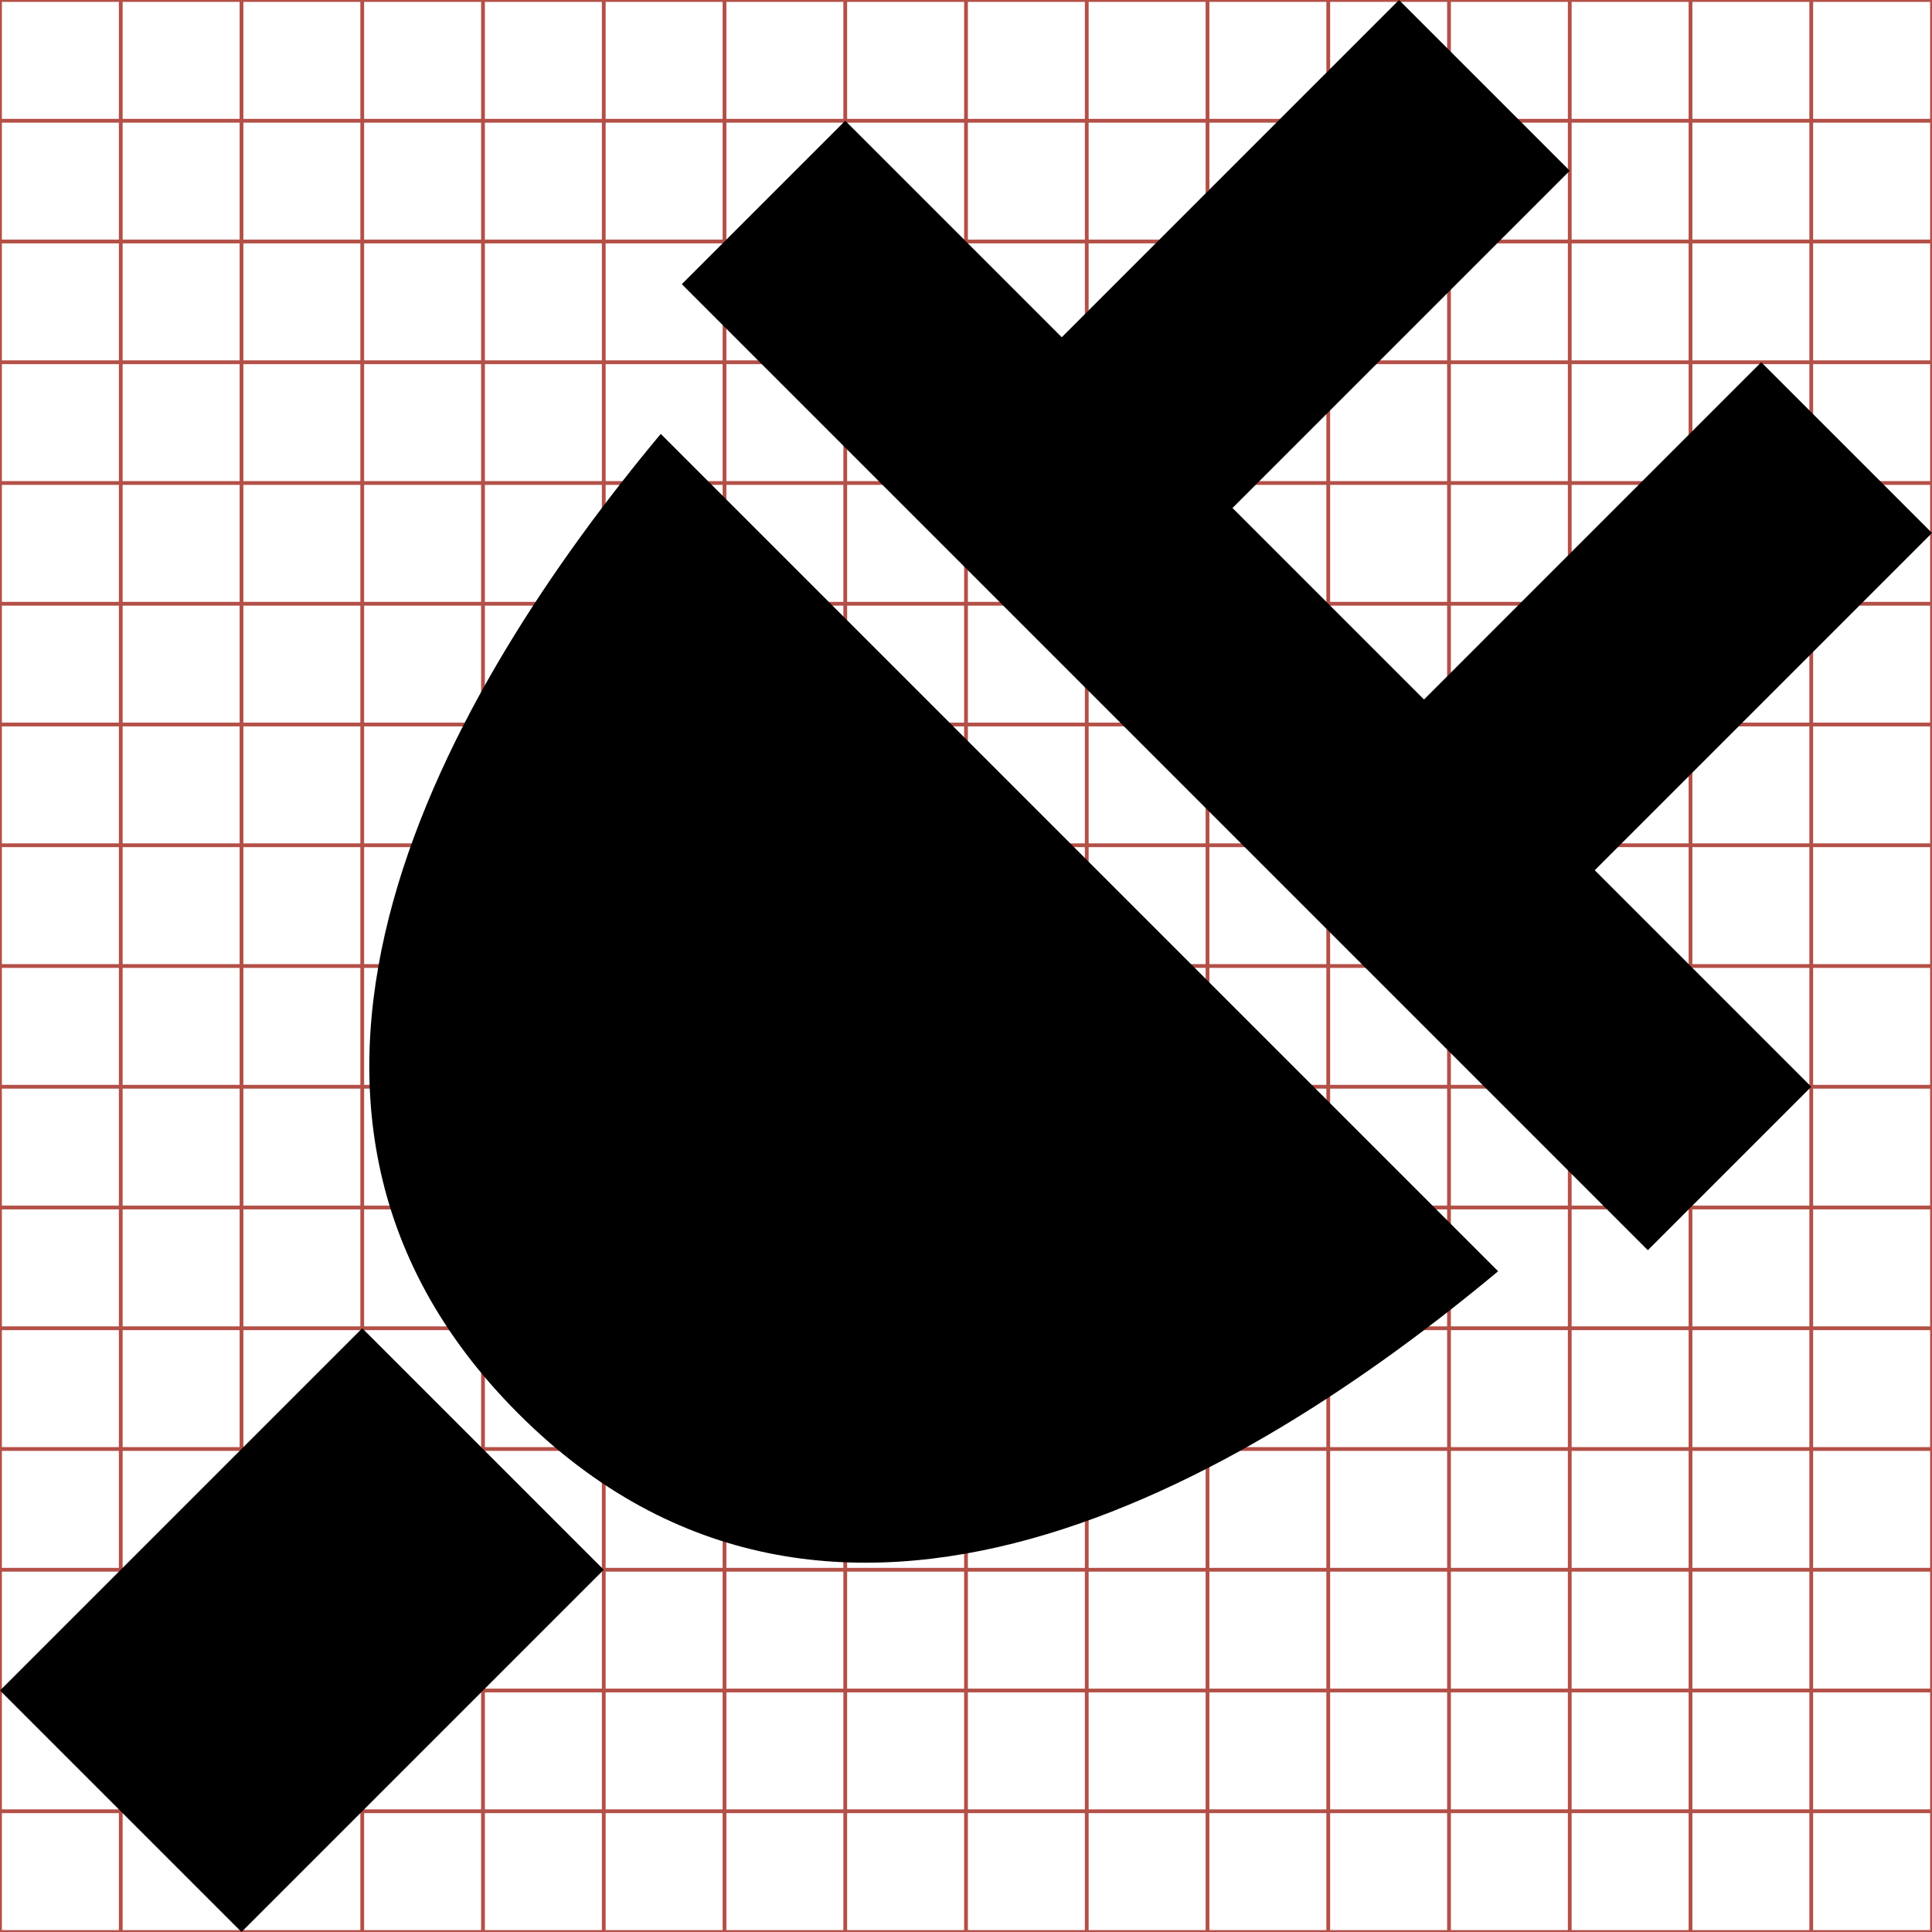
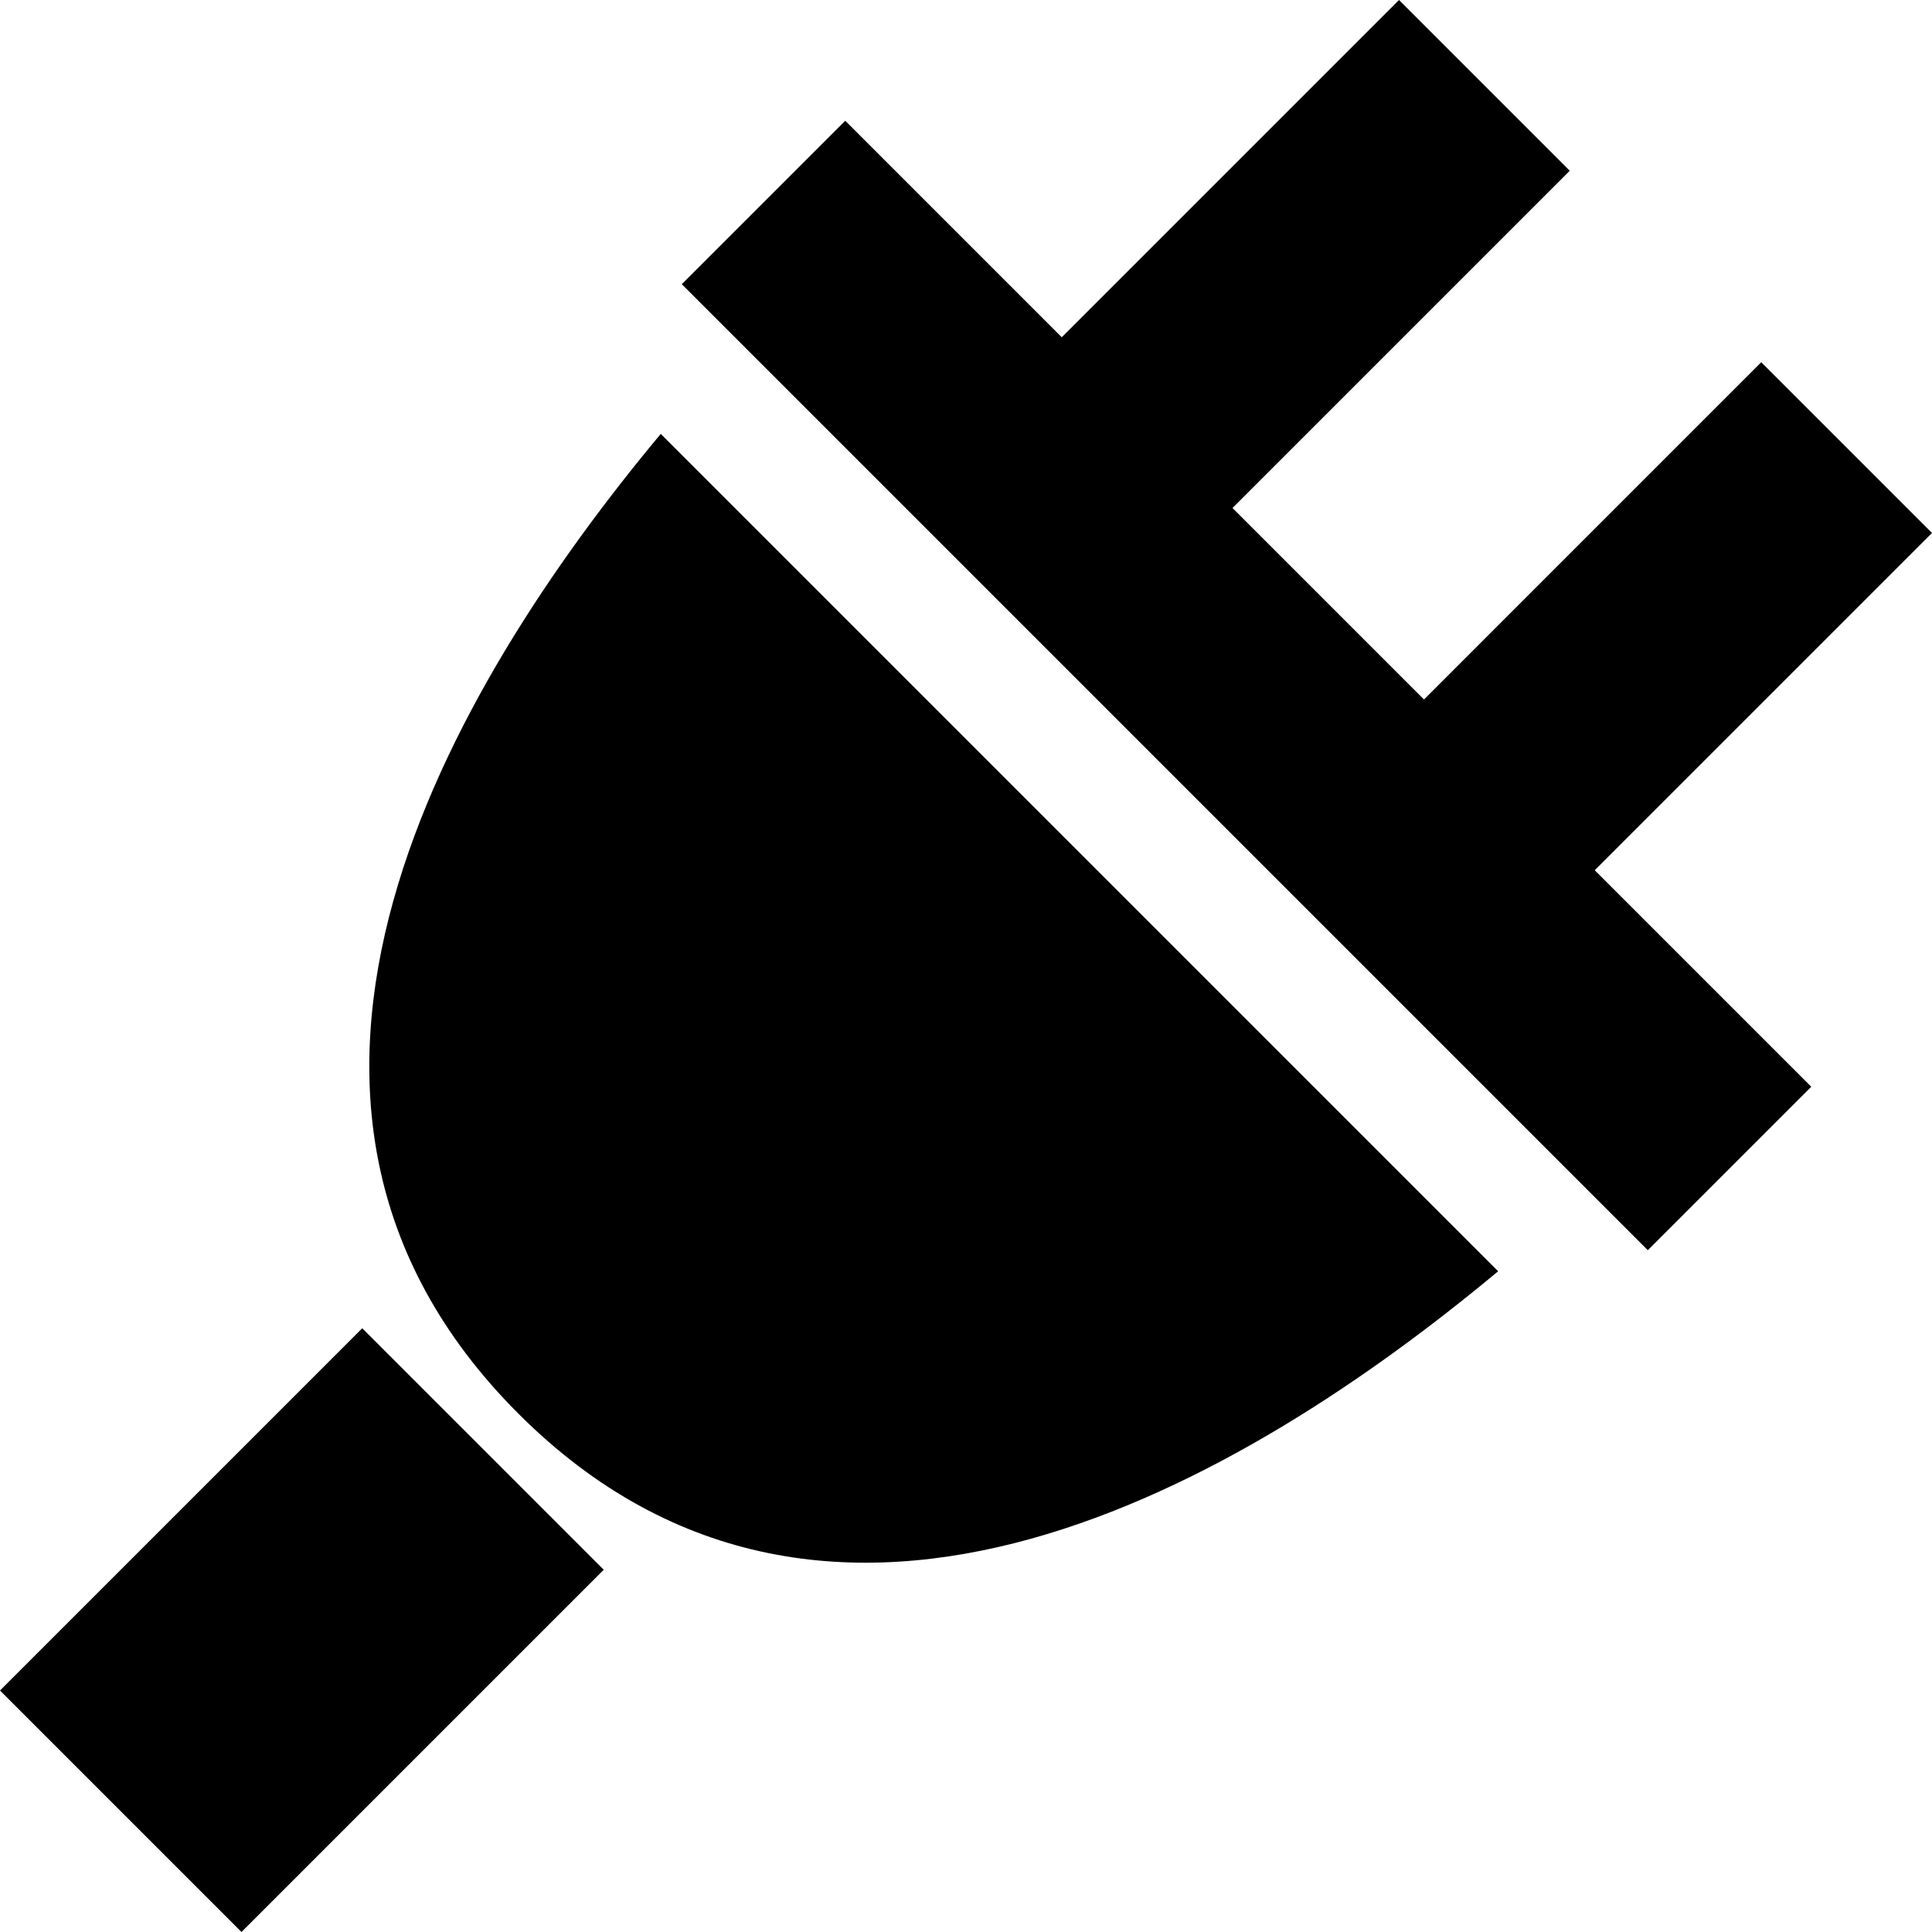
<svg xmlns="http://www.w3.org/2000/svg" width="512" height="512" viewBox="0 0 512 512" fill="#000000">
-   <g class="svgGrid" id="svgGrid">
-     <line stroke-width="1" stroke="#B35047" x1="32" x2="32" y1="0" y2="512" />
-     <line stroke-width="1" stroke="#B35047" x1="64" x2="64" y1="0" y2="512" />
-     <line stroke-width="1" stroke="#B35047" x1="96" x2="96" y1="0" y2="512" />
-     <line stroke-width="1" stroke="#B35047" x1="128" x2="128" y1="0" y2="512" />
-     <line stroke-width="1" stroke="#B35047" x1="160" x2="160" y1="0" y2="512" />
-     <line stroke-width="1" stroke="#B35047" x1="192" x2="192" y1="0" y2="512" />
-     <line stroke-width="1" stroke="#B35047" x1="224" x2="224" y1="0" y2="512" />
-     <line stroke-width="1" stroke="#B35047" x1="256" x2="256" y1="0" y2="512" />
-     <line stroke-width="1" stroke="#B35047" x1="288" x2="288" y1="0" y2="512" />
-     <line stroke-width="1" stroke="#B35047" x1="320" x2="320" y1="0" y2="512" />
-     <line stroke-width="1" stroke="#B35047" x1="352" x2="352" y1="0" y2="512" />
-     <line stroke-width="1" stroke="#B35047" x1="384" x2="384" y1="0" y2="512" />
-     <line stroke-width="1" stroke="#B35047" x1="416" x2="416" y1="0" y2="512" />
-     <line stroke-width="1" stroke="#B35047" x1="448" x2="448" y1="0" y2="512" />
-     <line stroke-width="1" stroke="#B35047" x1="480" x2="480" y1="0" y2="512" />
-     <line stroke-width="1" stroke="#B35047" x1="0" x2="512" y1="32" y2="32" />
-     <line stroke-width="1" stroke="#B35047" x1="0" x2="512" y1="64" y2="64" />
-     <line stroke-width="1" stroke="#B35047" x1="0" x2="512" y1="96" y2="96" />
-     <line stroke-width="1" stroke="#B35047" x1="0" x2="512" y1="128" y2="128" />
-     <line stroke-width="1" stroke="#B35047" x1="0" x2="512" y1="160" y2="160" />
-     <line stroke-width="1" stroke="#B35047" x1="0" x2="512" y1="192" y2="192" />
-     <line stroke-width="1" stroke="#B35047" x1="0" x2="512" y1="224" y2="224" />
-     <line stroke-width="1" stroke="#B35047" x1="0" x2="512" y1="256" y2="256" />
-     <line stroke-width="1" stroke="#B35047" x1="0" x2="512" y1="288" y2="288" />
-     <line stroke-width="1" stroke="#B35047" x1="0" x2="512" y1="320" y2="320" />
-     <line stroke-width="1" stroke="#B35047" x1="0" x2="512" y1="352" y2="352" />
-     <line stroke-width="1" stroke="#B35047" x1="0" x2="512" y1="384" y2="384" />
-     <line stroke-width="1" stroke="#B35047" x1="0" x2="512" y1="416" y2="416" />
-     <line stroke-width="1" stroke="#B35047" x1="0" x2="512" y1="448" y2="448" />
-     <line stroke-width="1" stroke="#B35047" x1="0" x2="512" y1="480" y2="480" />
-     <rect x="0" y="0" width="512" height="512" fill="none" stroke-width="1" stroke="#B35047" />
-   </g>
  <path d="M 512.00,141.25L 466.747,96.00L 377.374,185.376L 326.624,134.625L 415.999,45.25L 370.749,0.00L 281.374,89.375L 224.00,32.00L 180.687,75.312L 436.688,331.313L 480.00,288.001L 422.624,230.625 zM 137.374,374.627c 82.884,82.881, 192.597,18.181, 259.646-37.732L 175.108,114.983 C 119.196,182.031, 54.494,291.744, 137.374,374.627zM 95.999,352.002L 159.996,416.00L 64.00,511.996L 0.002,447.999z" />
</svg>
